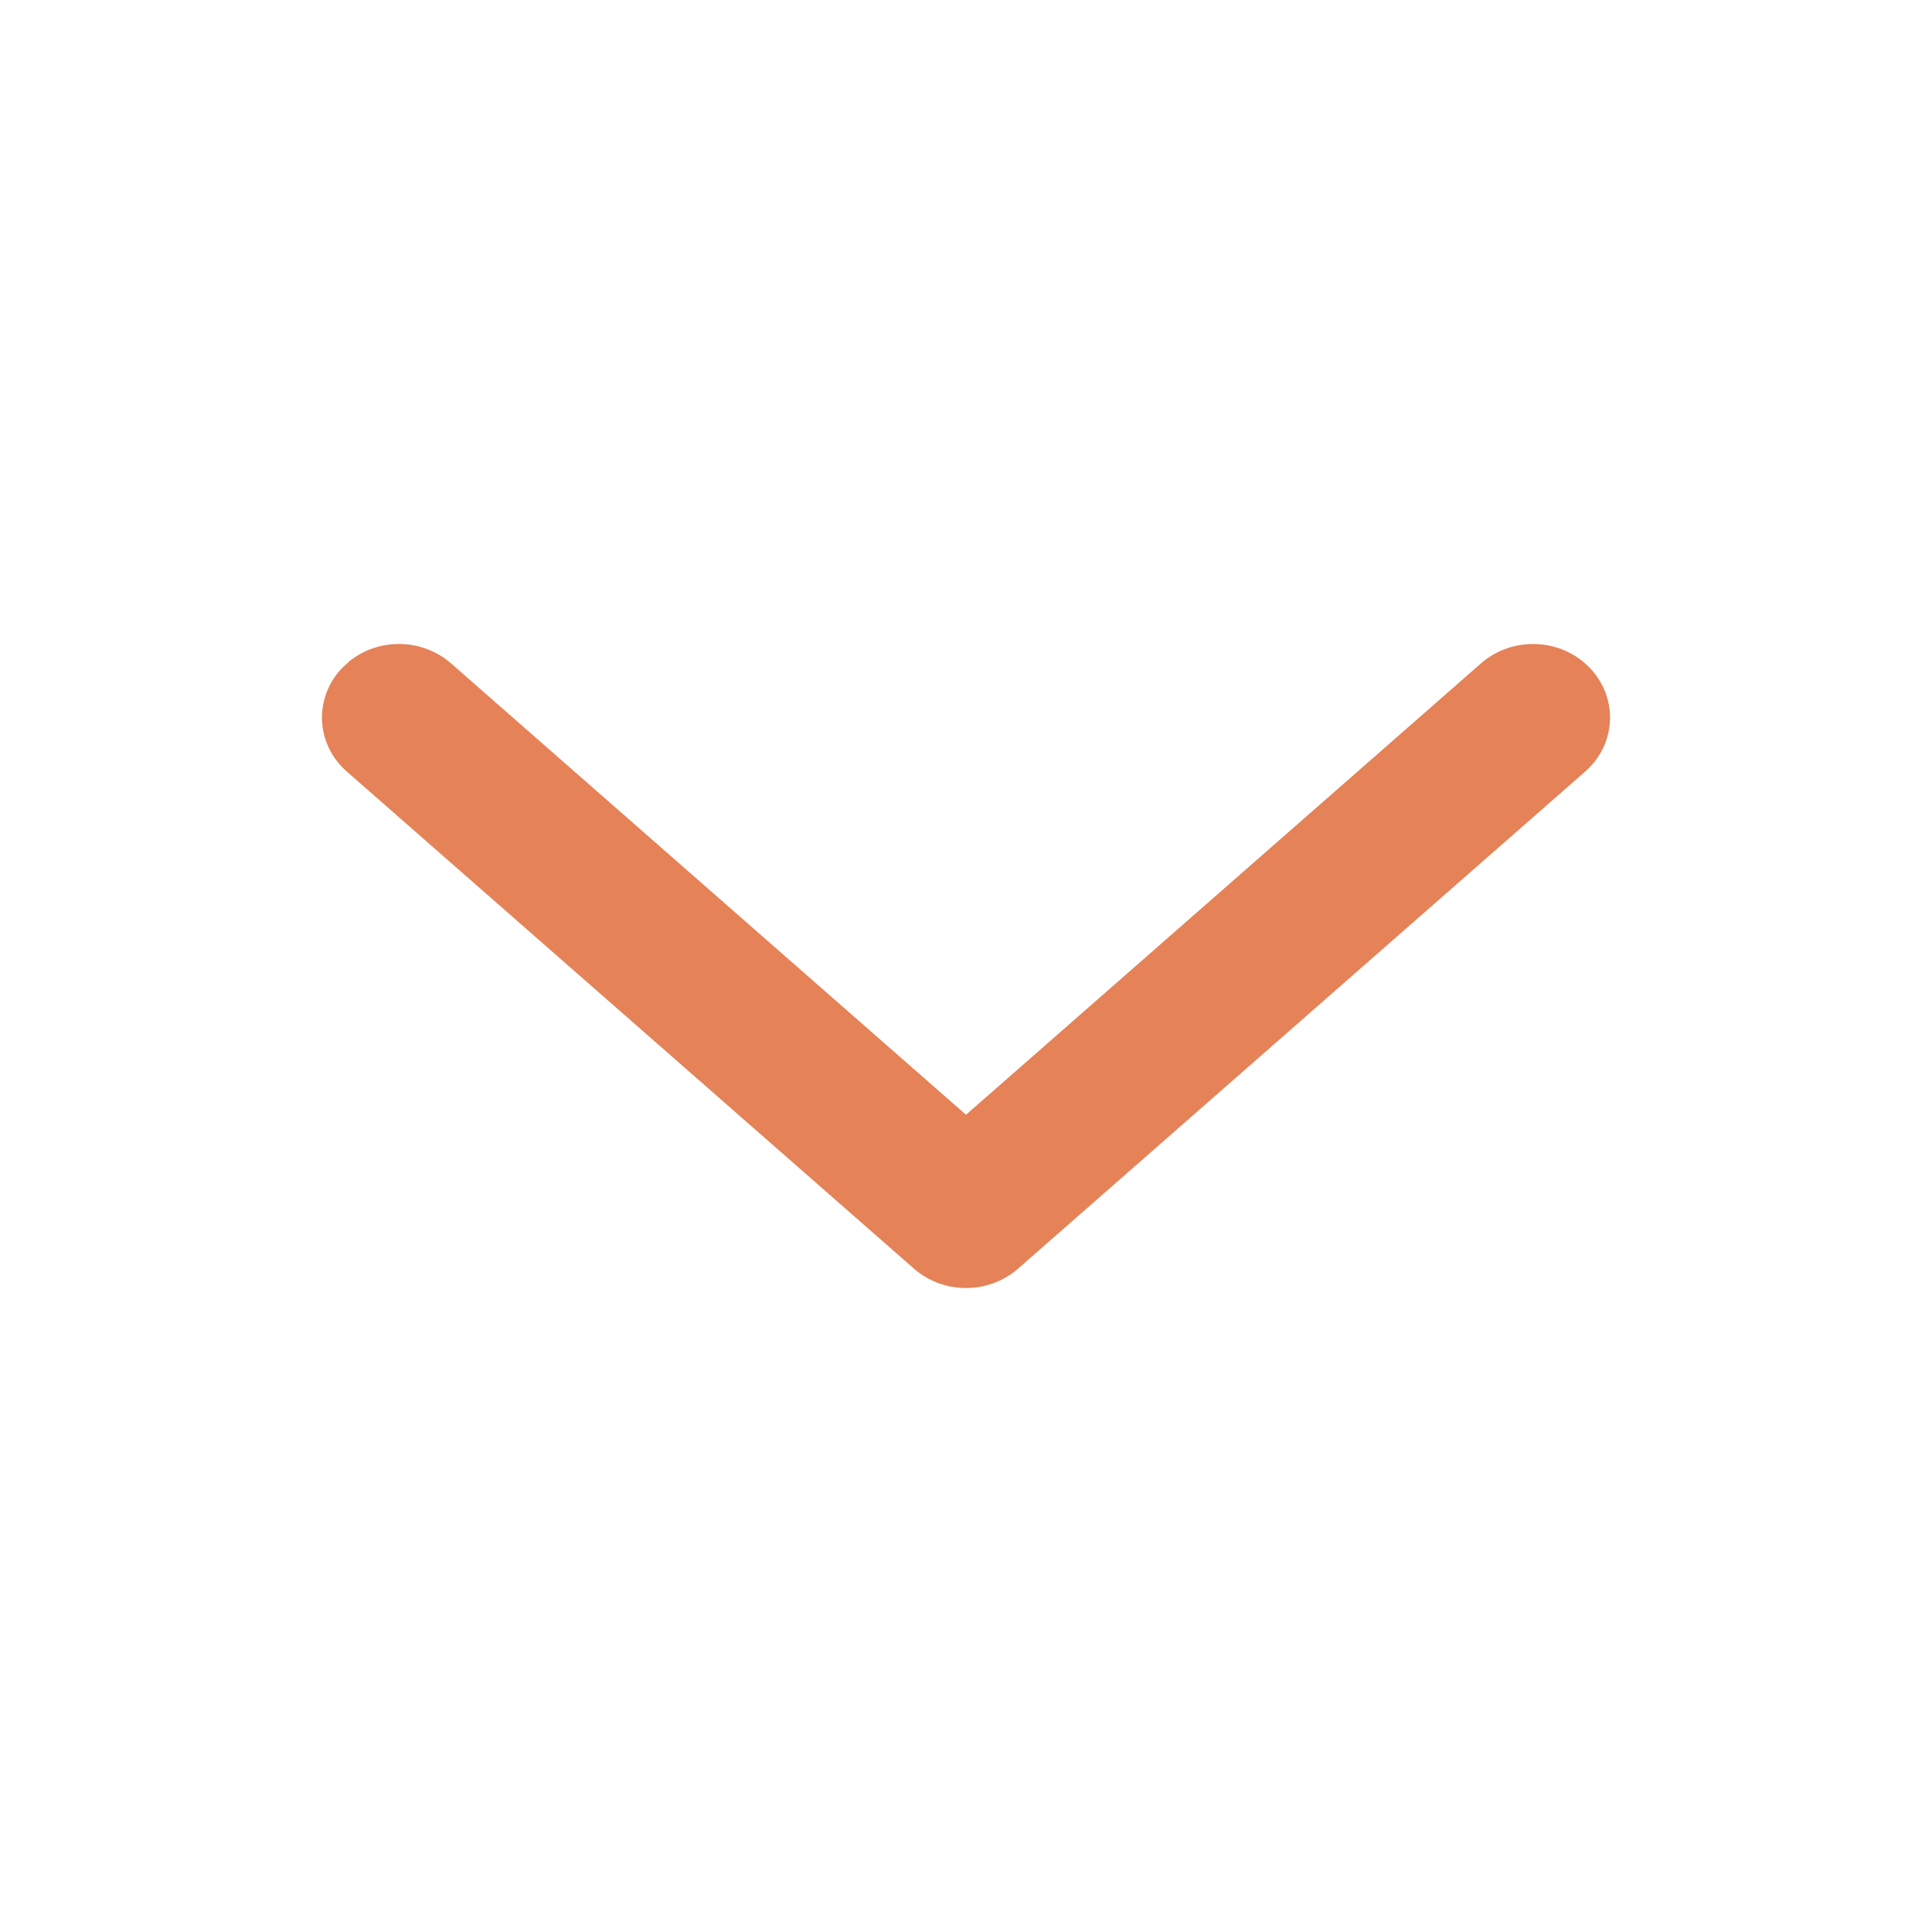
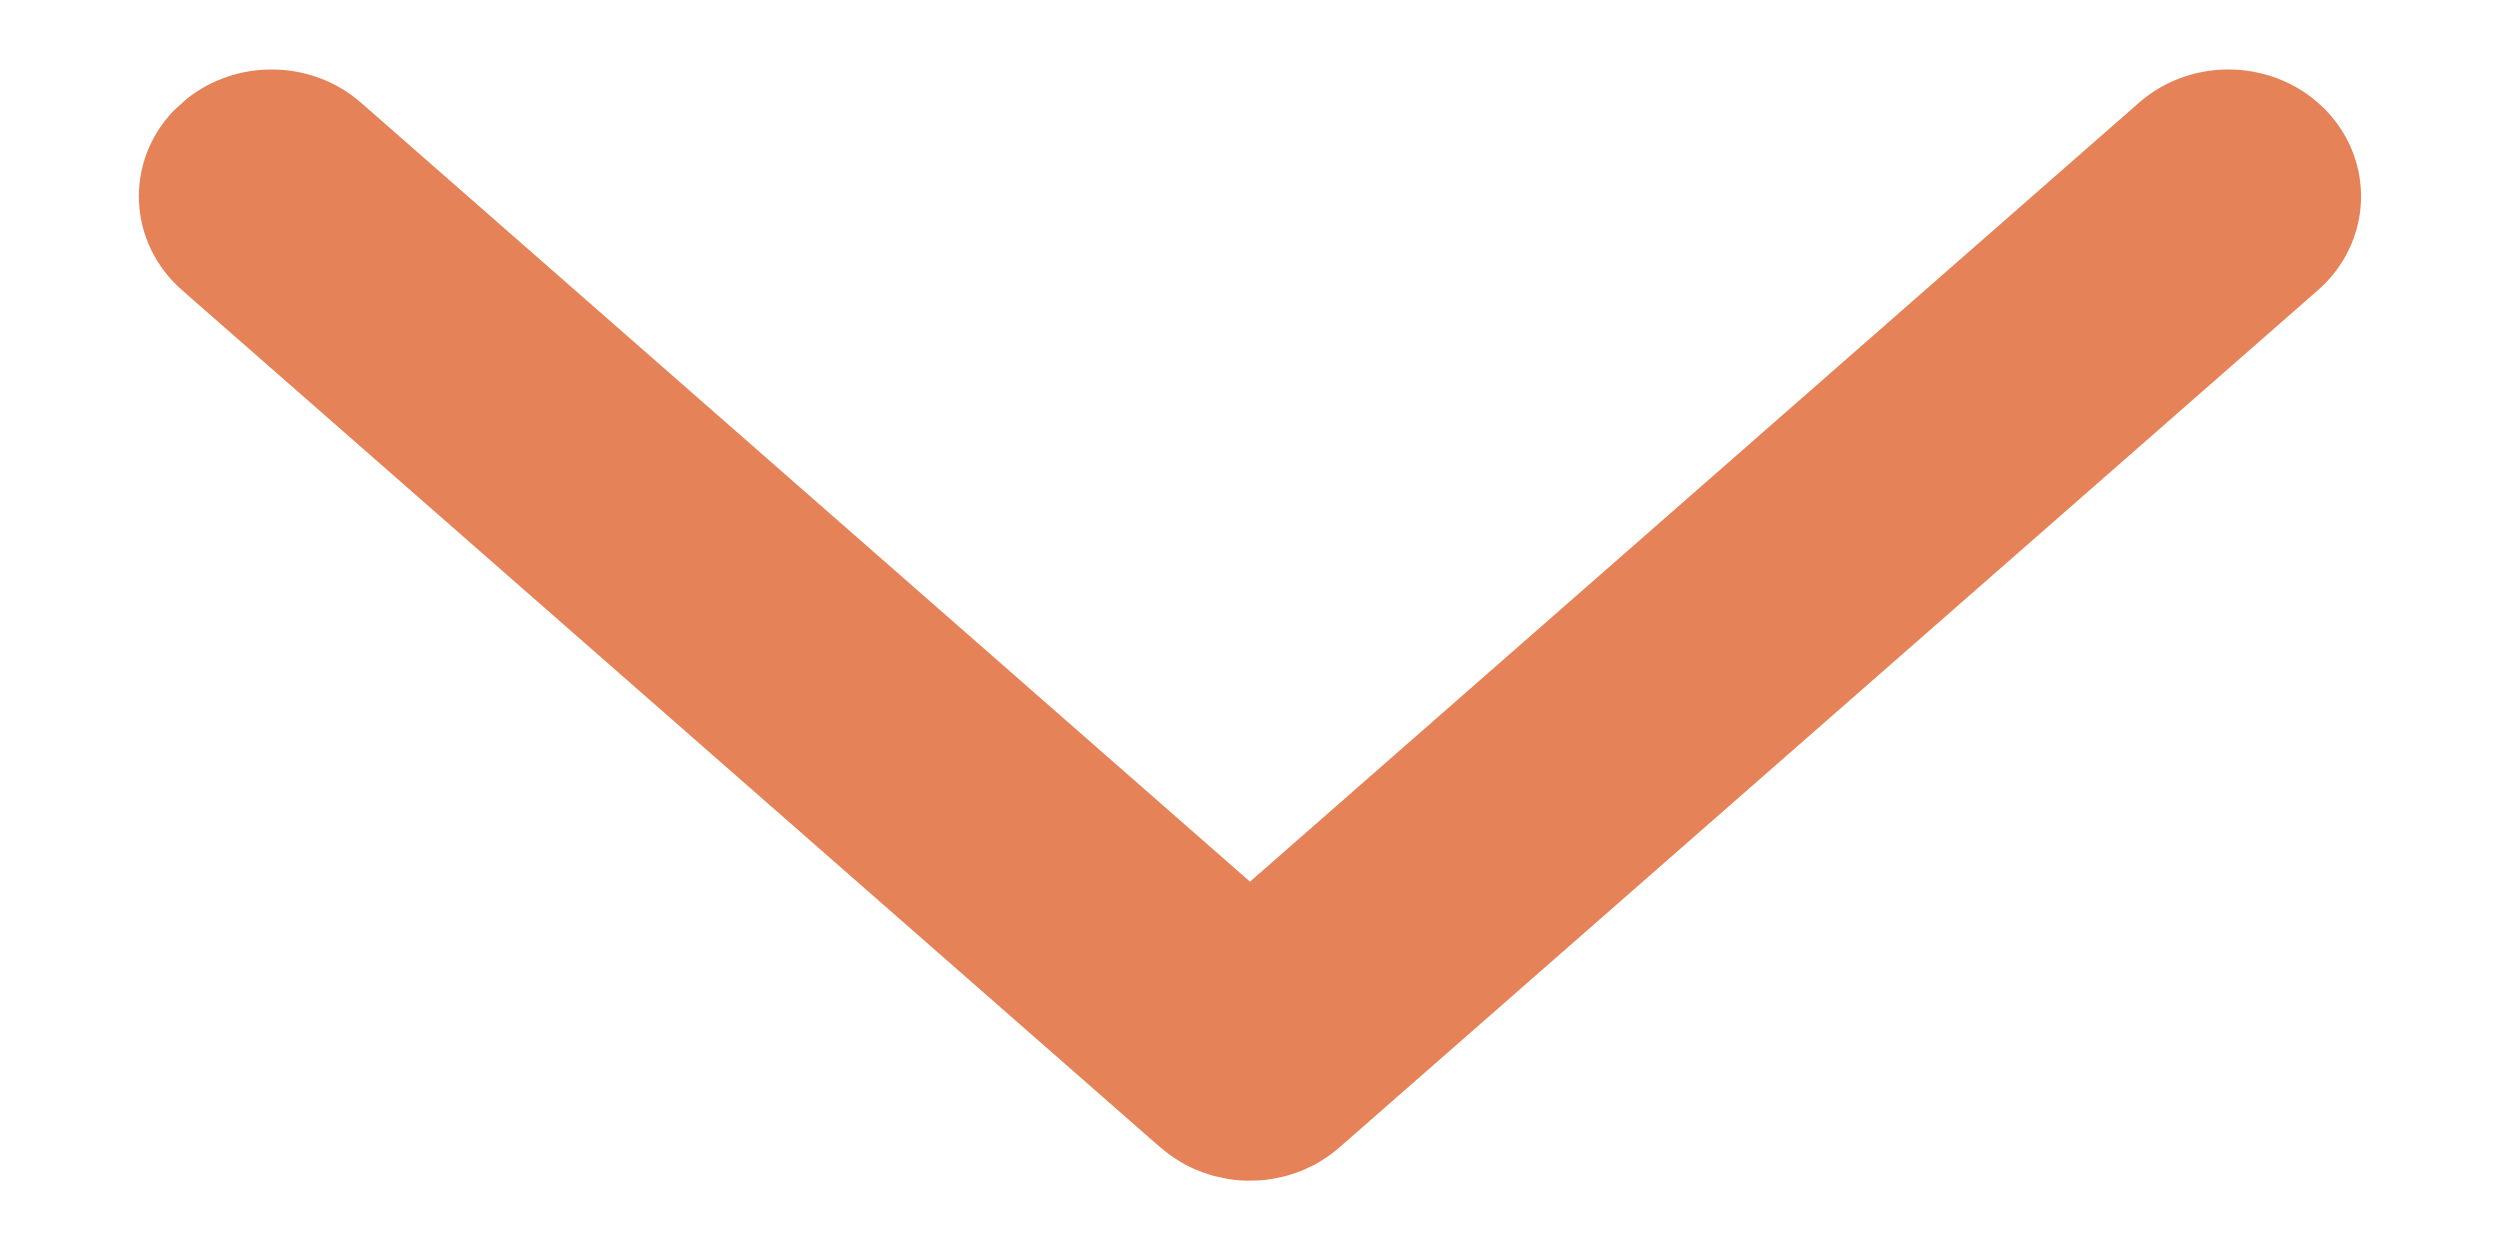
- <svg xmlns="http://www.w3.org/2000/svg" width="12" height="12" viewBox="0 0 12 12" fill="none">
-   <path d="M9.874 4.148C9.696 3.962 9.394 3.95 9.199 4.12L6 6.924L2.801 4.12C2.622 3.964 2.354 3.961 2.173 4.105L2.126 4.148C1.947 4.334 1.96 4.623 2.155 4.793L5.677 7.88C5.679 7.882 5.682 7.884 5.684 7.886L5.648 7.852C5.668 7.873 5.689 7.892 5.712 7.908C5.721 7.914 5.729 7.92 5.738 7.925C5.747 7.931 5.756 7.936 5.765 7.941C5.774 7.946 5.782 7.95 5.791 7.954C5.801 7.959 5.811 7.963 5.821 7.967C5.831 7.971 5.84 7.974 5.85 7.977C5.859 7.98 5.868 7.982 5.878 7.985C5.888 7.988 5.899 7.99 5.909 7.992C5.92 7.994 5.931 7.995 5.942 7.997C5.95 7.998 5.958 7.998 5.967 7.999C5.978 8 5.989 8 6 8C6.011 8 6.022 8 6.033 7.999C6.042 7.998 6.05 7.998 6.058 7.997C6.069 7.995 6.08 7.994 6.091 7.992C6.101 7.99 6.112 7.988 6.122 7.985C6.132 7.982 6.141 7.98 6.15 7.977C6.16 7.974 6.169 7.971 6.179 7.967C6.189 7.963 6.199 7.959 6.21 7.954C6.218 7.95 6.226 7.946 6.235 7.941C6.244 7.936 6.253 7.931 6.262 7.925C6.271 7.92 6.279 7.914 6.288 7.908C6.311 7.892 6.332 7.873 6.352 7.852L6.316 7.886C6.318 7.884 6.321 7.882 6.323 7.88L9.845 4.793C10.04 4.623 10.053 4.334 9.874 4.148Z" fill="#E58257" />
+ <svg xmlns="http://www.w3.org/2000/svg" width="12" height="6" viewBox="0 0 12 6" fill="none">
+   <path d="M11.166 0.531C10.928 0.283 10.525 0.266 10.266 0.494L6 4.232L1.734 0.494C1.496 0.285 1.138 0.282 0.897 0.474L0.834 0.531C0.596 0.779 0.614 1.164 0.873 1.392L5.569 5.507C5.572 5.51 5.575 5.512 5.578 5.515L5.53 5.47C5.557 5.497 5.586 5.522 5.616 5.544C5.628 5.552 5.639 5.56 5.651 5.567C5.662 5.575 5.675 5.582 5.687 5.589C5.698 5.595 5.709 5.6 5.721 5.606C5.734 5.612 5.748 5.618 5.762 5.623C5.774 5.628 5.787 5.632 5.799 5.636C5.812 5.64 5.824 5.644 5.837 5.647C5.851 5.65 5.865 5.653 5.879 5.656C5.894 5.659 5.908 5.661 5.923 5.663C5.934 5.664 5.945 5.665 5.955 5.666C5.97 5.667 5.985 5.667 6 5.667C6.015 5.667 6.03 5.666 6.044 5.666C6.055 5.665 6.066 5.664 6.077 5.663C6.092 5.661 6.106 5.659 6.121 5.656C6.135 5.653 6.149 5.65 6.163 5.647C6.176 5.644 6.188 5.64 6.2 5.636C6.213 5.632 6.226 5.628 6.238 5.623C6.252 5.618 6.266 5.612 6.279 5.605C6.29 5.6 6.302 5.595 6.313 5.589C6.325 5.582 6.337 5.575 6.349 5.567C6.361 5.56 6.372 5.552 6.383 5.544C6.414 5.522 6.443 5.497 6.47 5.47L6.421 5.515C6.424 5.512 6.427 5.51 6.43 5.507L11.127 1.392C11.386 1.164 11.403 0.779 11.166 0.531Z" fill="#E58257" />
</svg>
